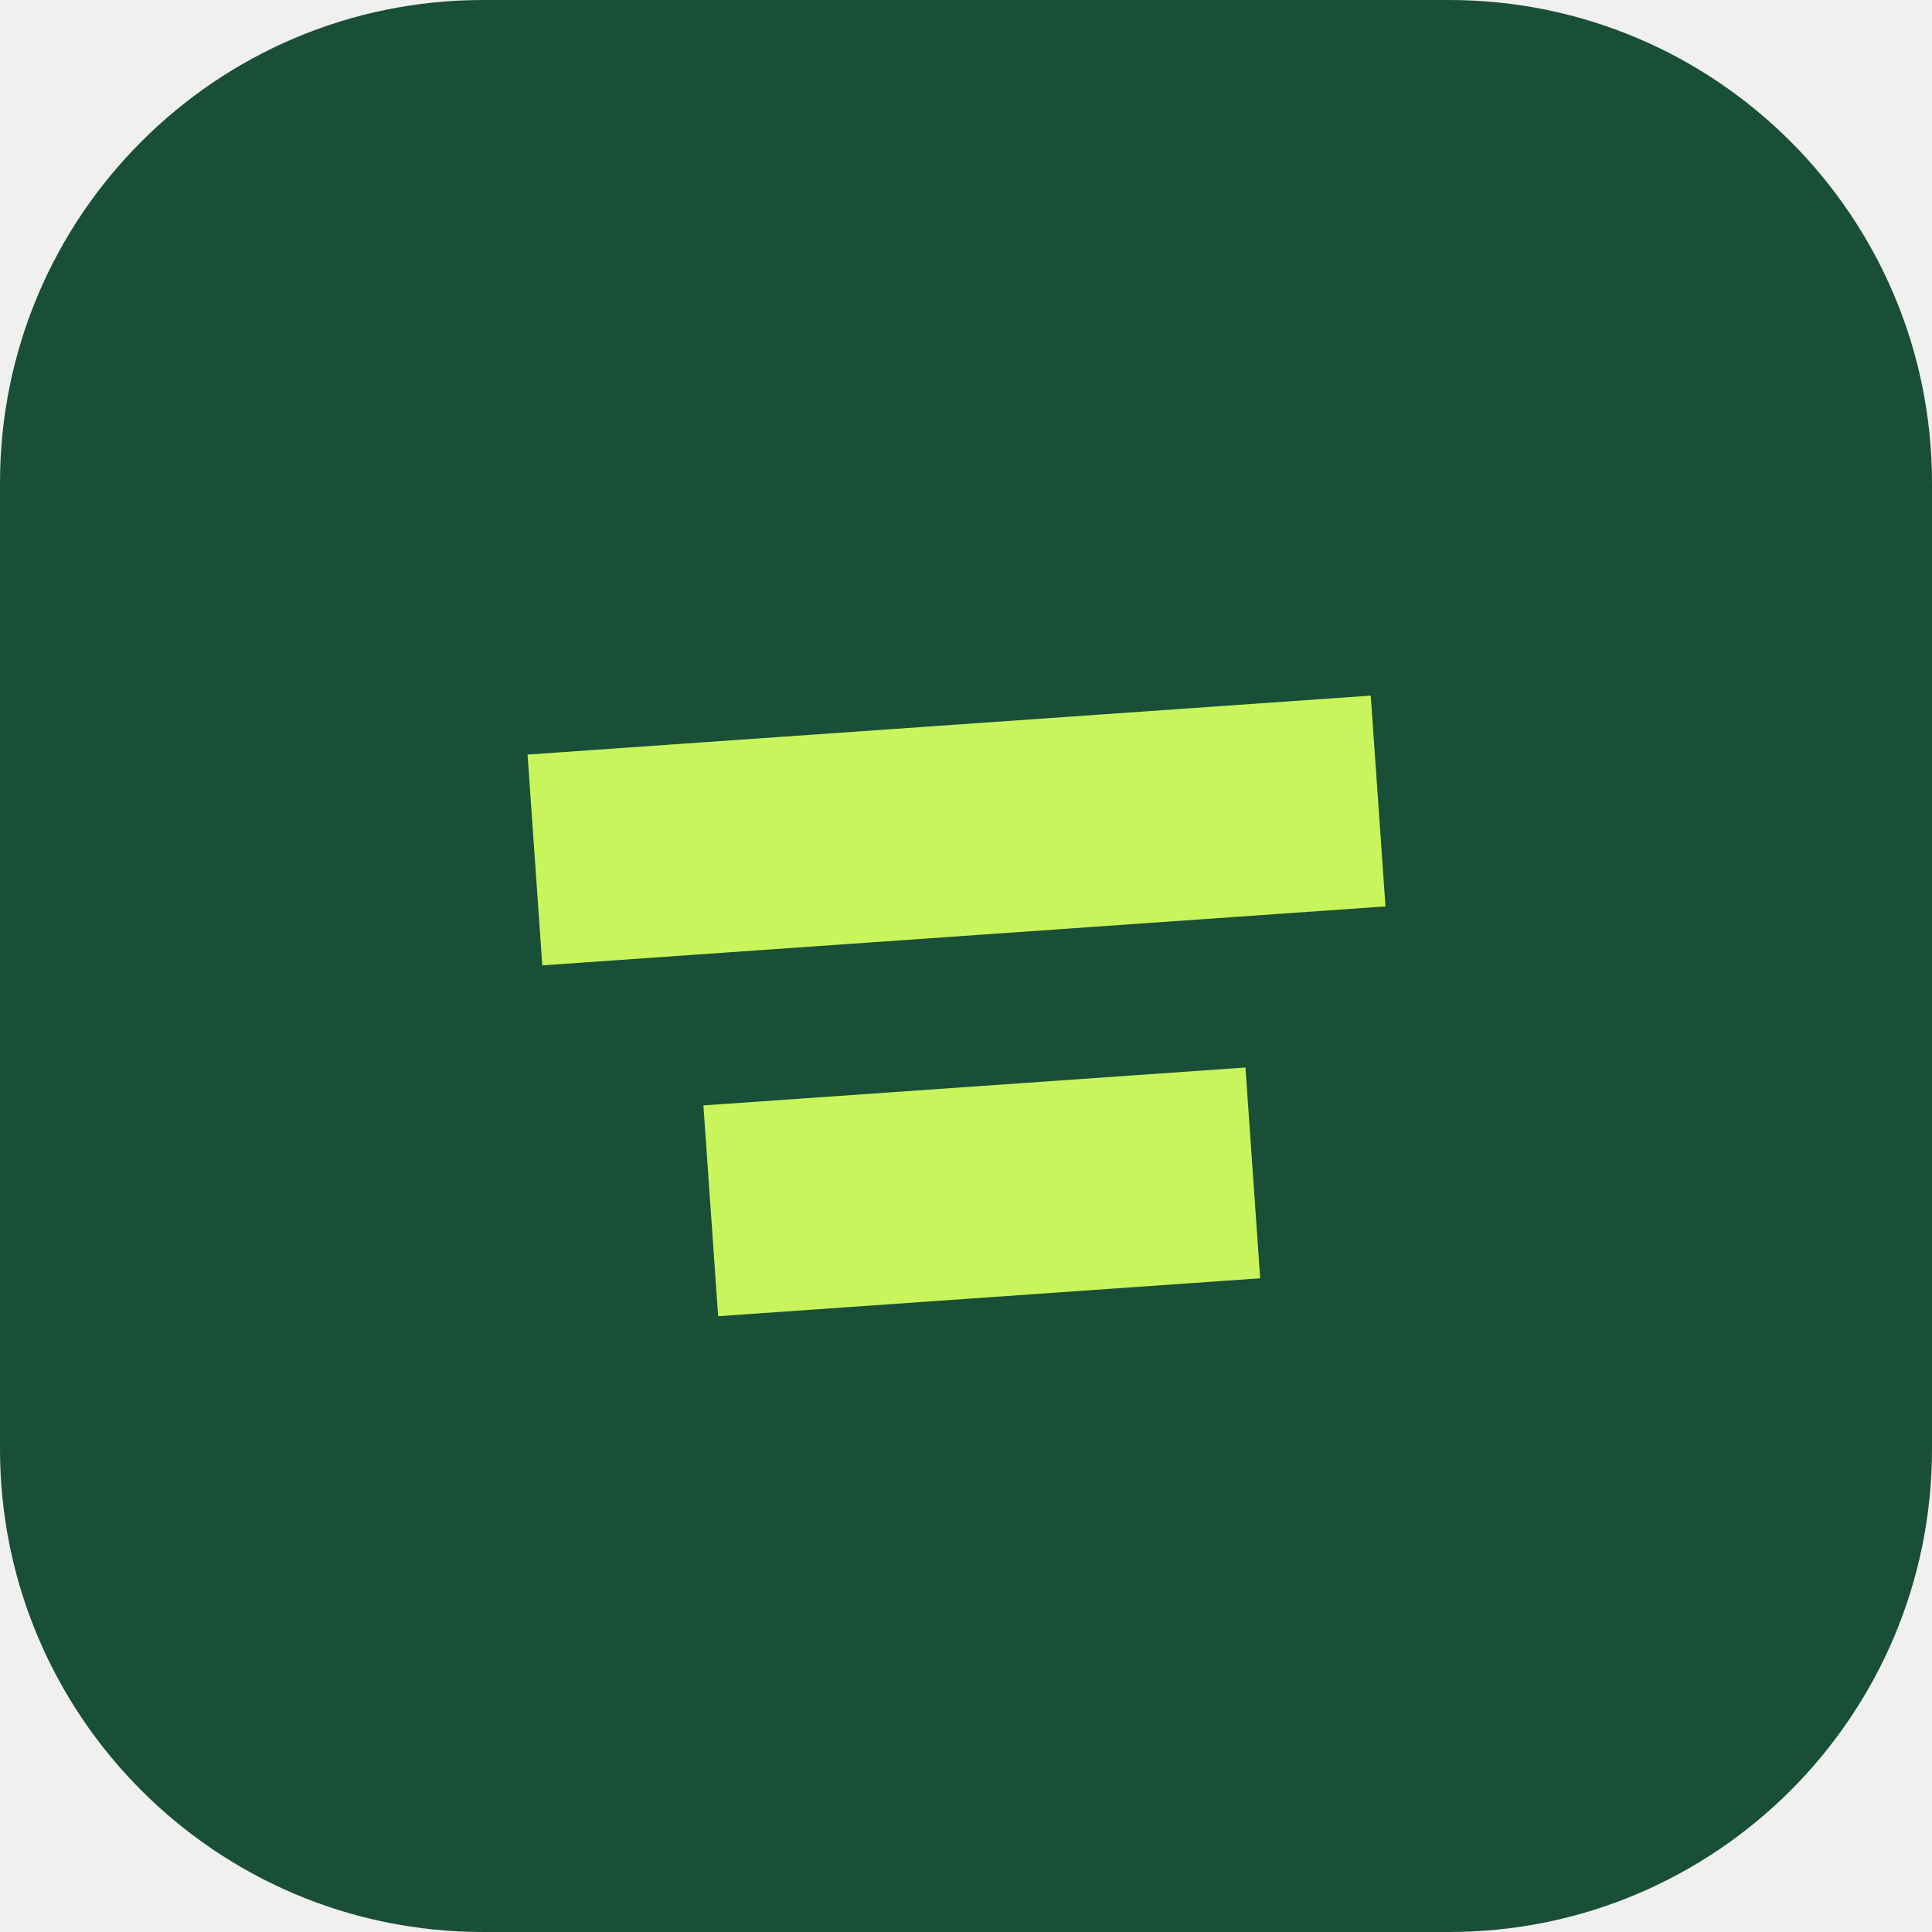
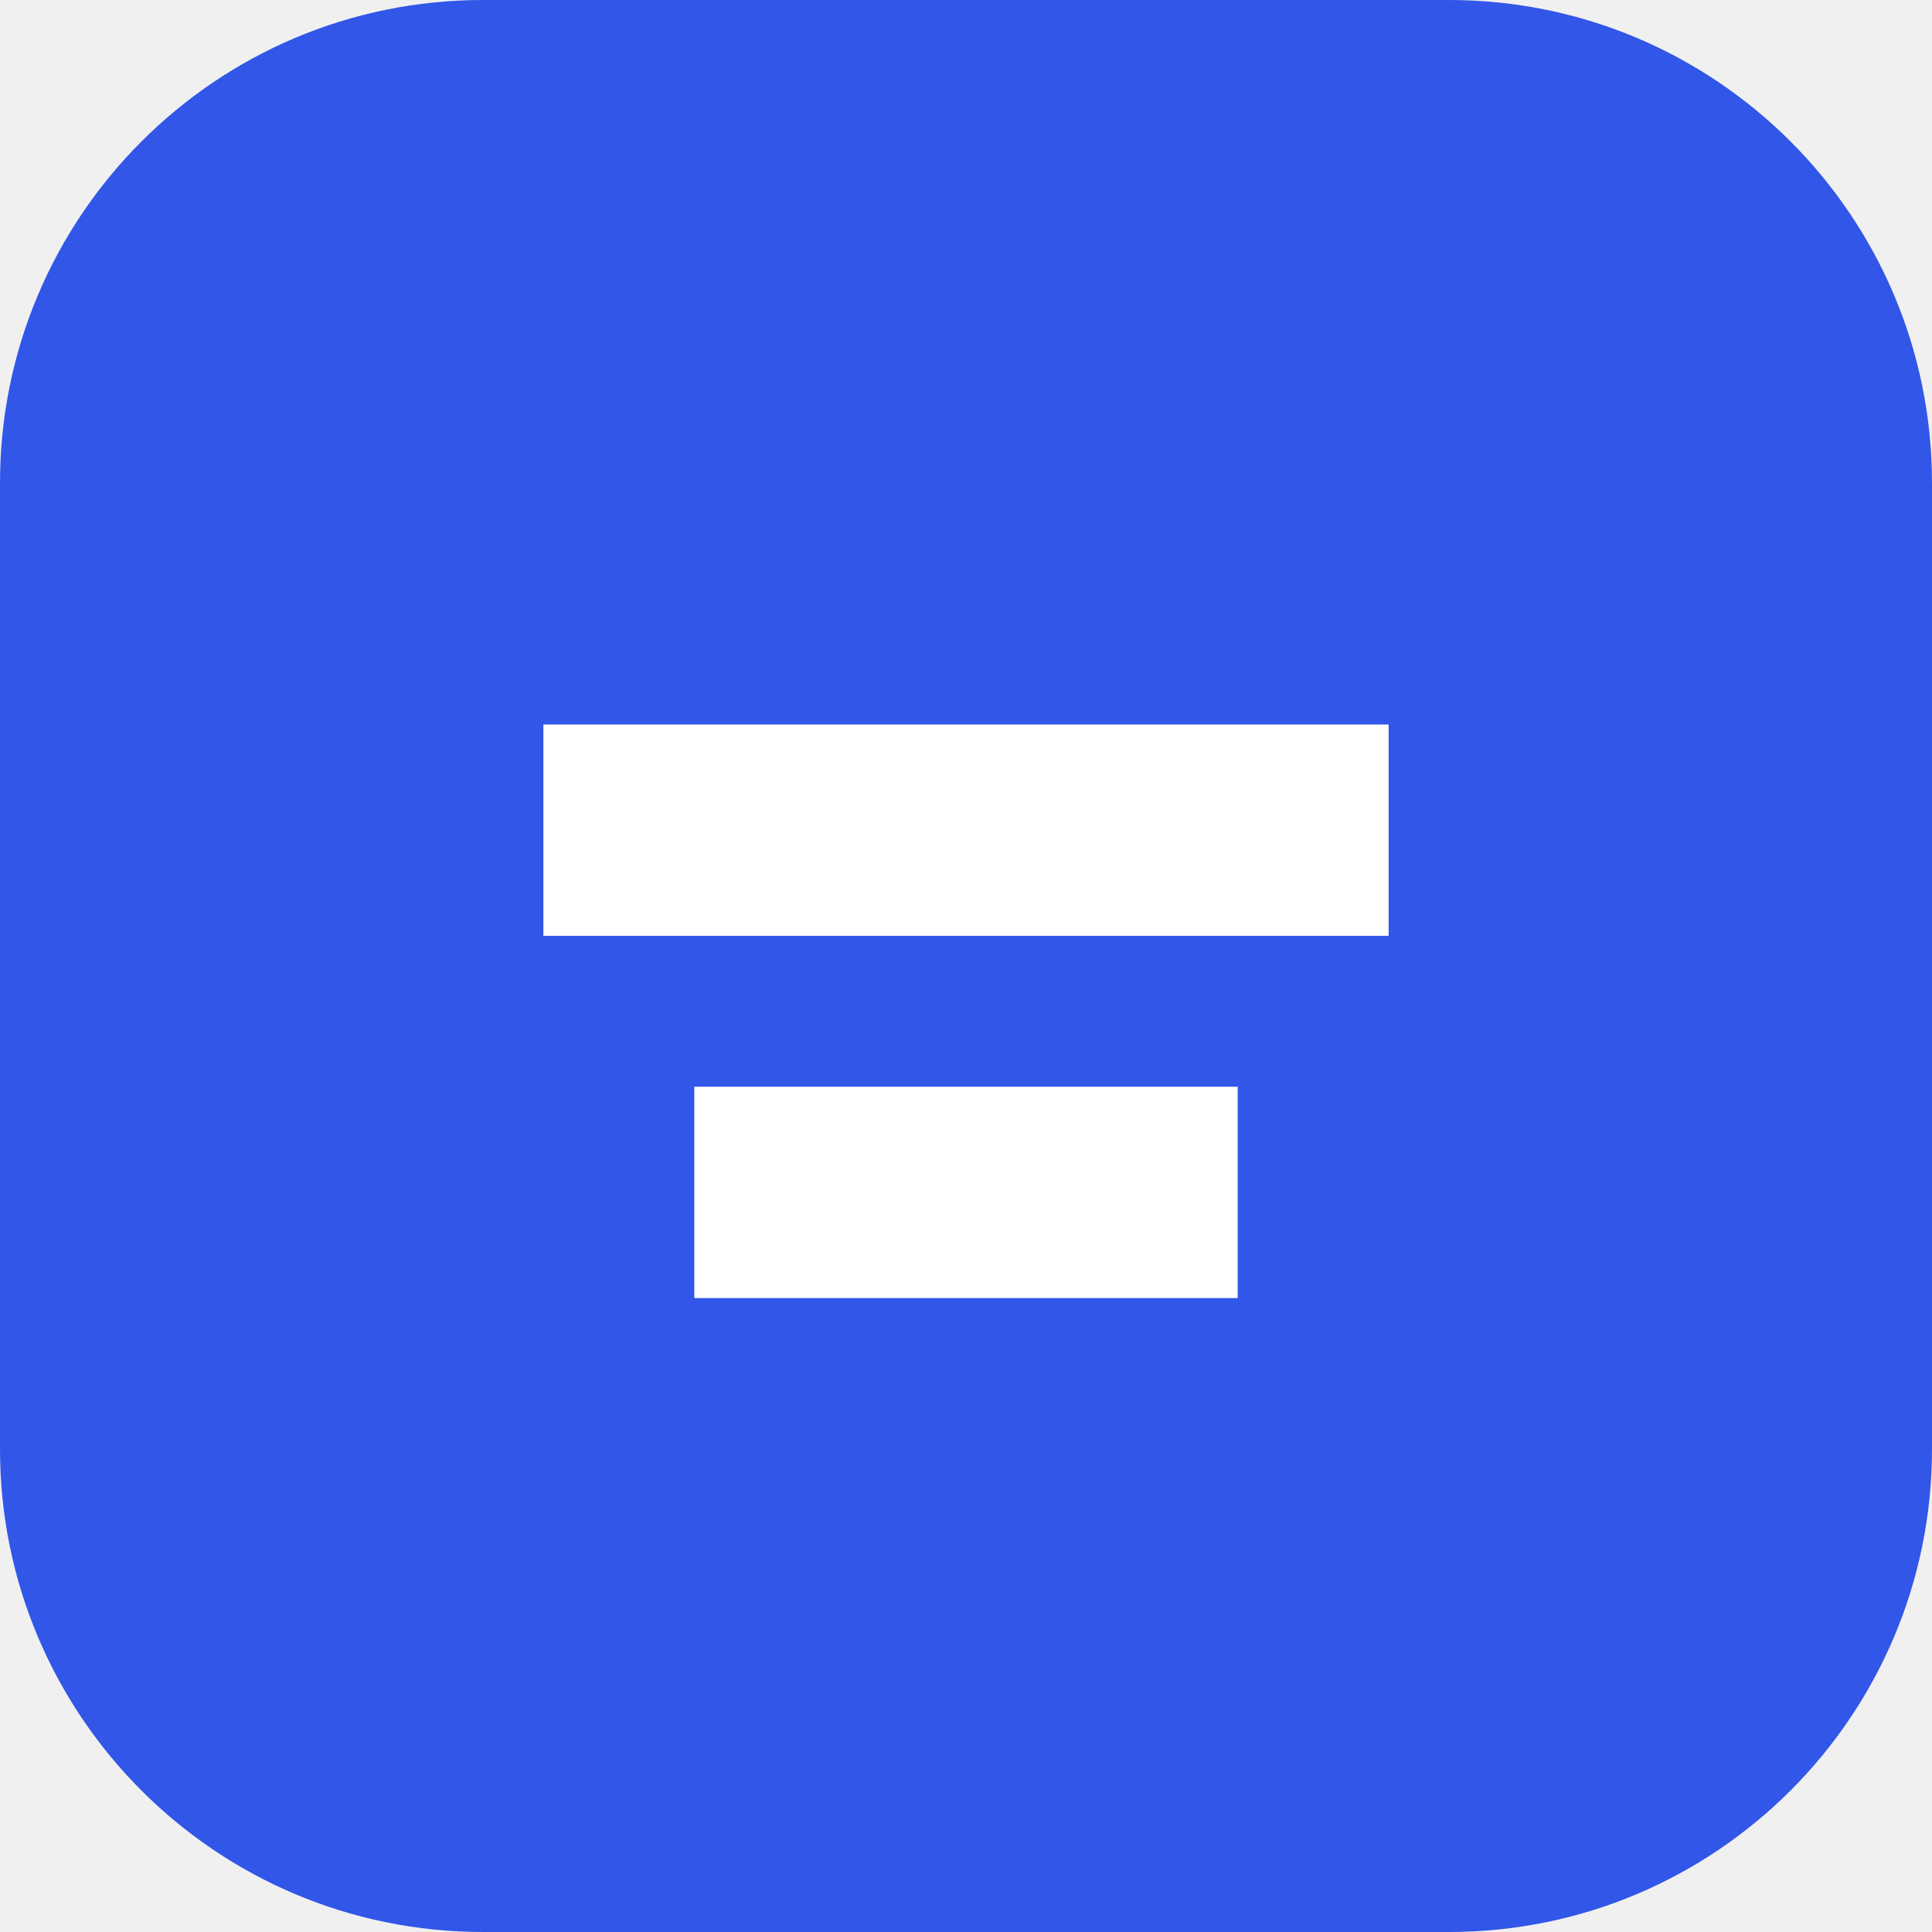
<svg xmlns="http://www.w3.org/2000/svg" viewBox="0 0 64 64" role="img" aria-label="파일정비소">
-   <rect width="64" height="64" rx="16" fill="#194f37" />
-   <path d="M18 24h28v7H18zm5 12h18v7H23z" fill="#c8f55c" transform="rotate(-4 32 32)" />
+   <rect width="64" height="64" rx="16" fill="#3156e8" />
+   <path d="M18 24h28v7H18zm5 12h18v7H23z" fill="#ffffff" />
</svg>
